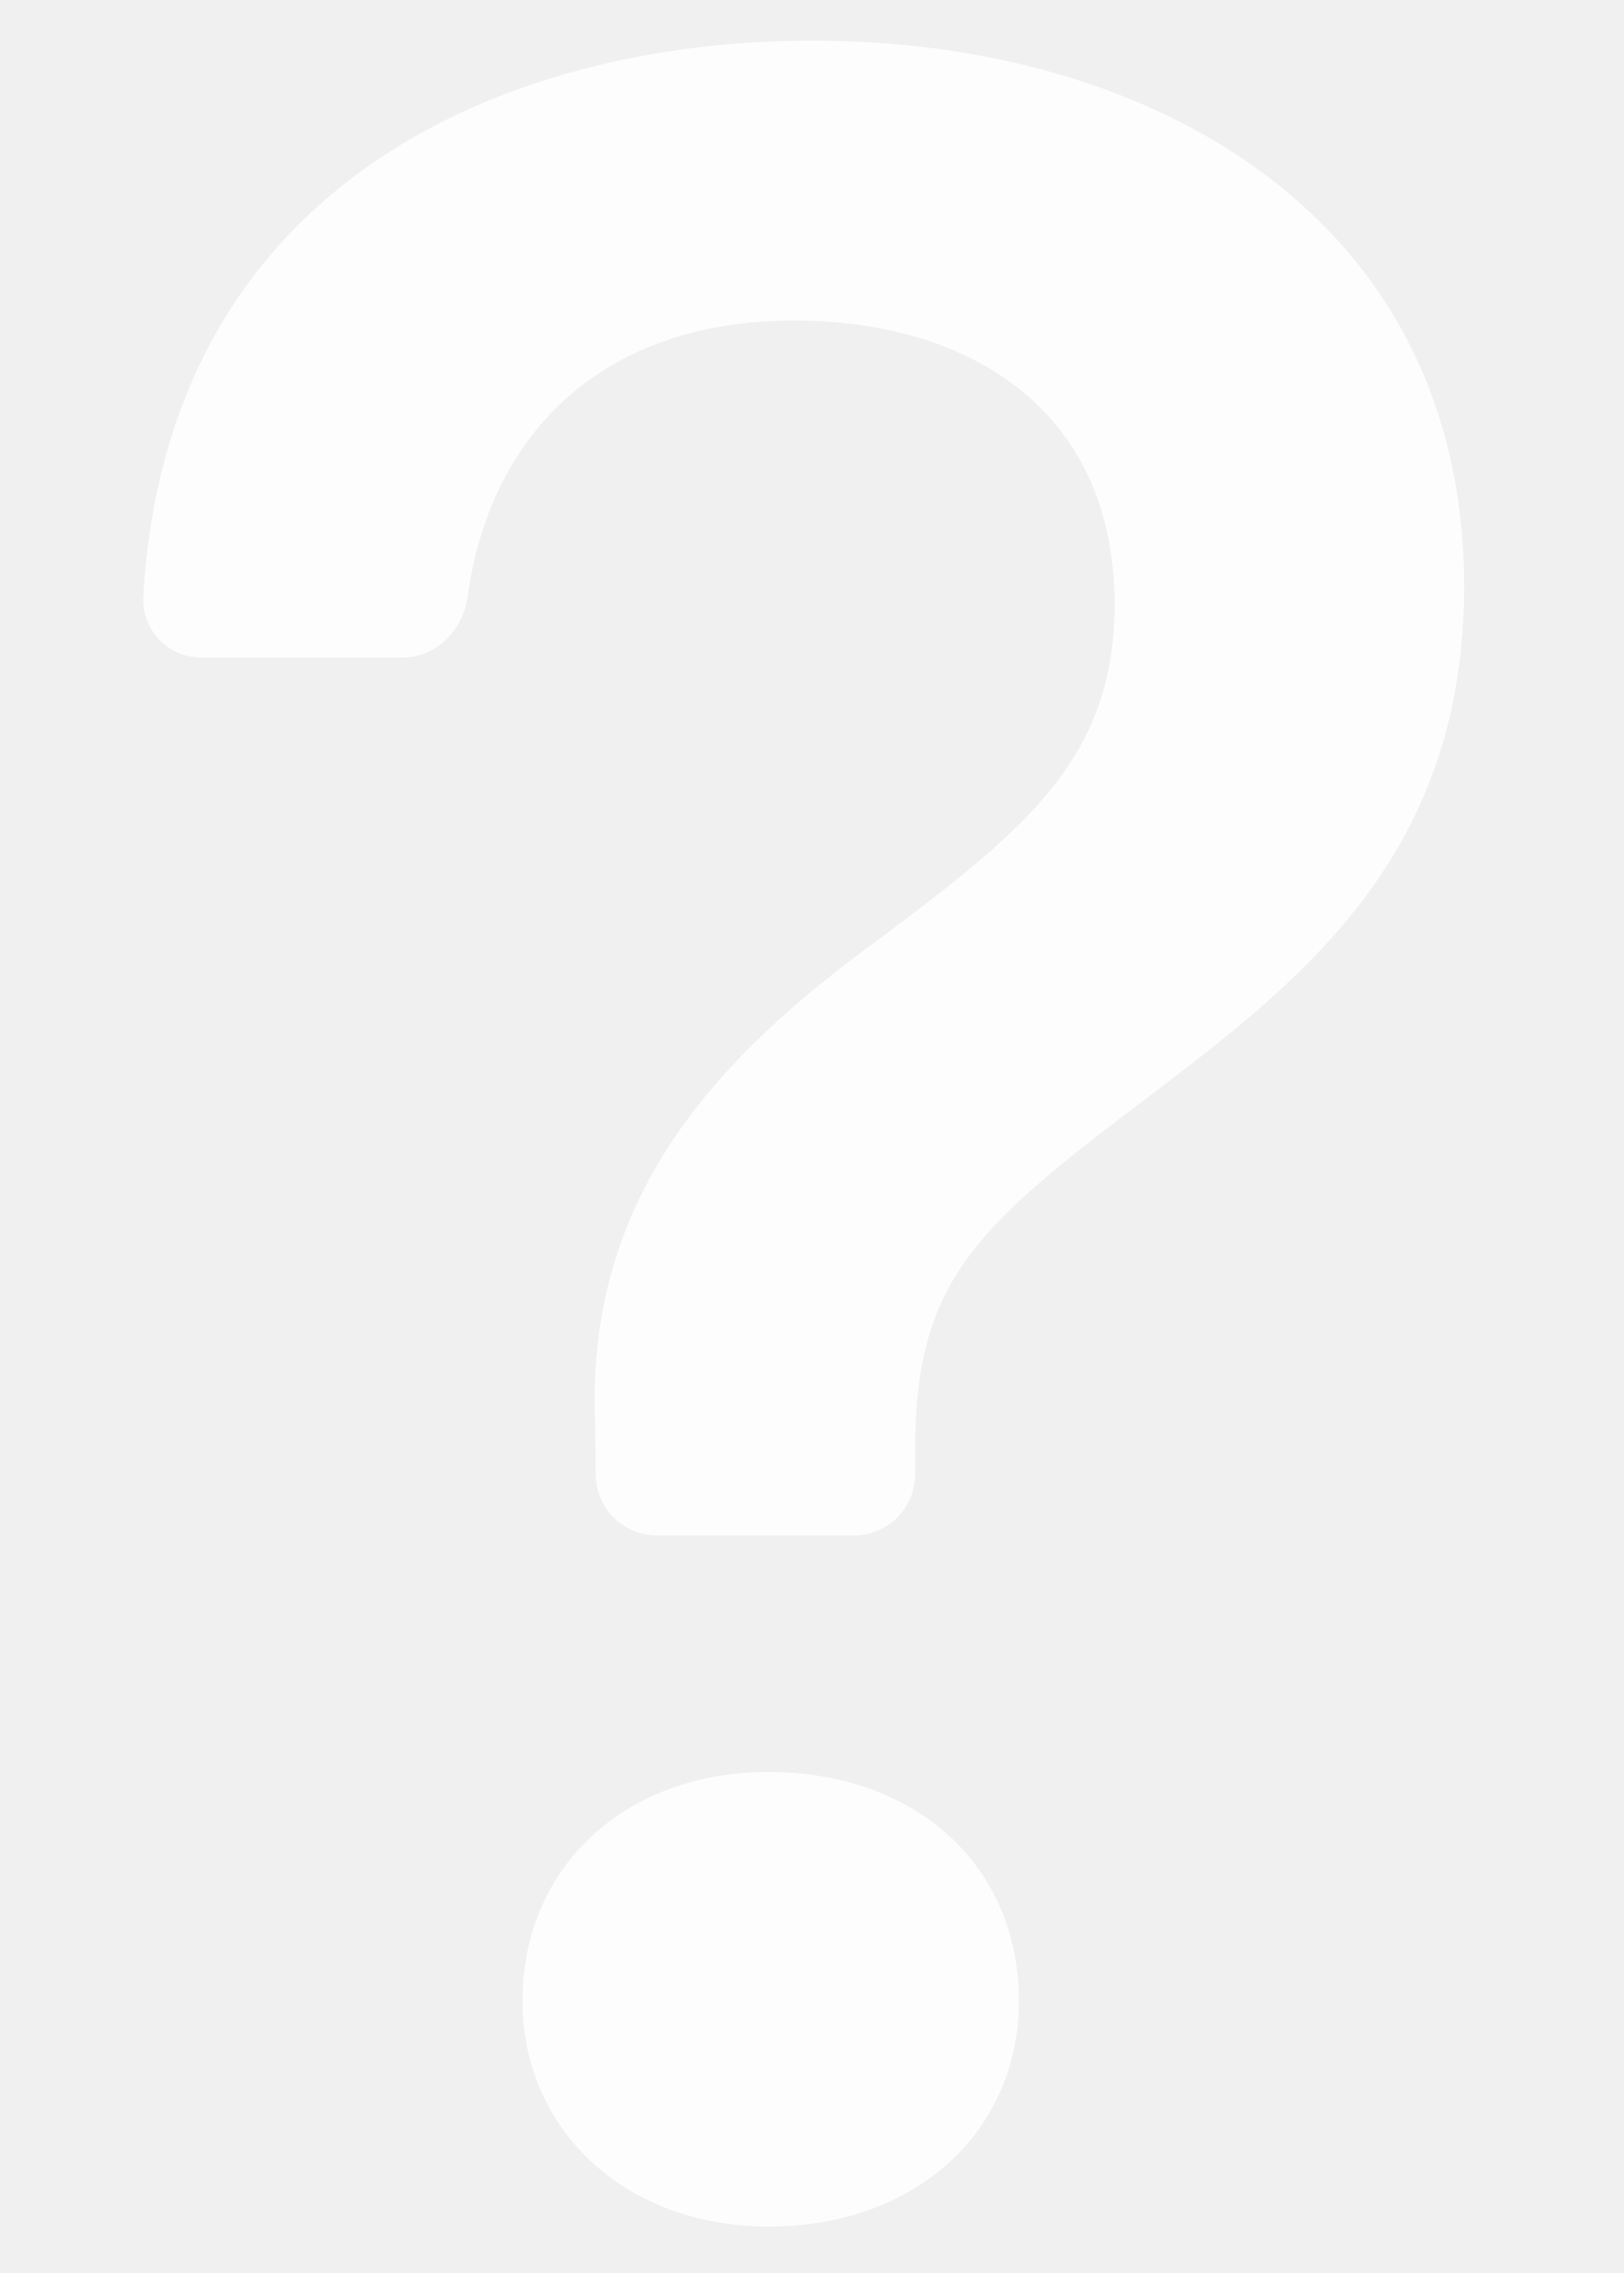
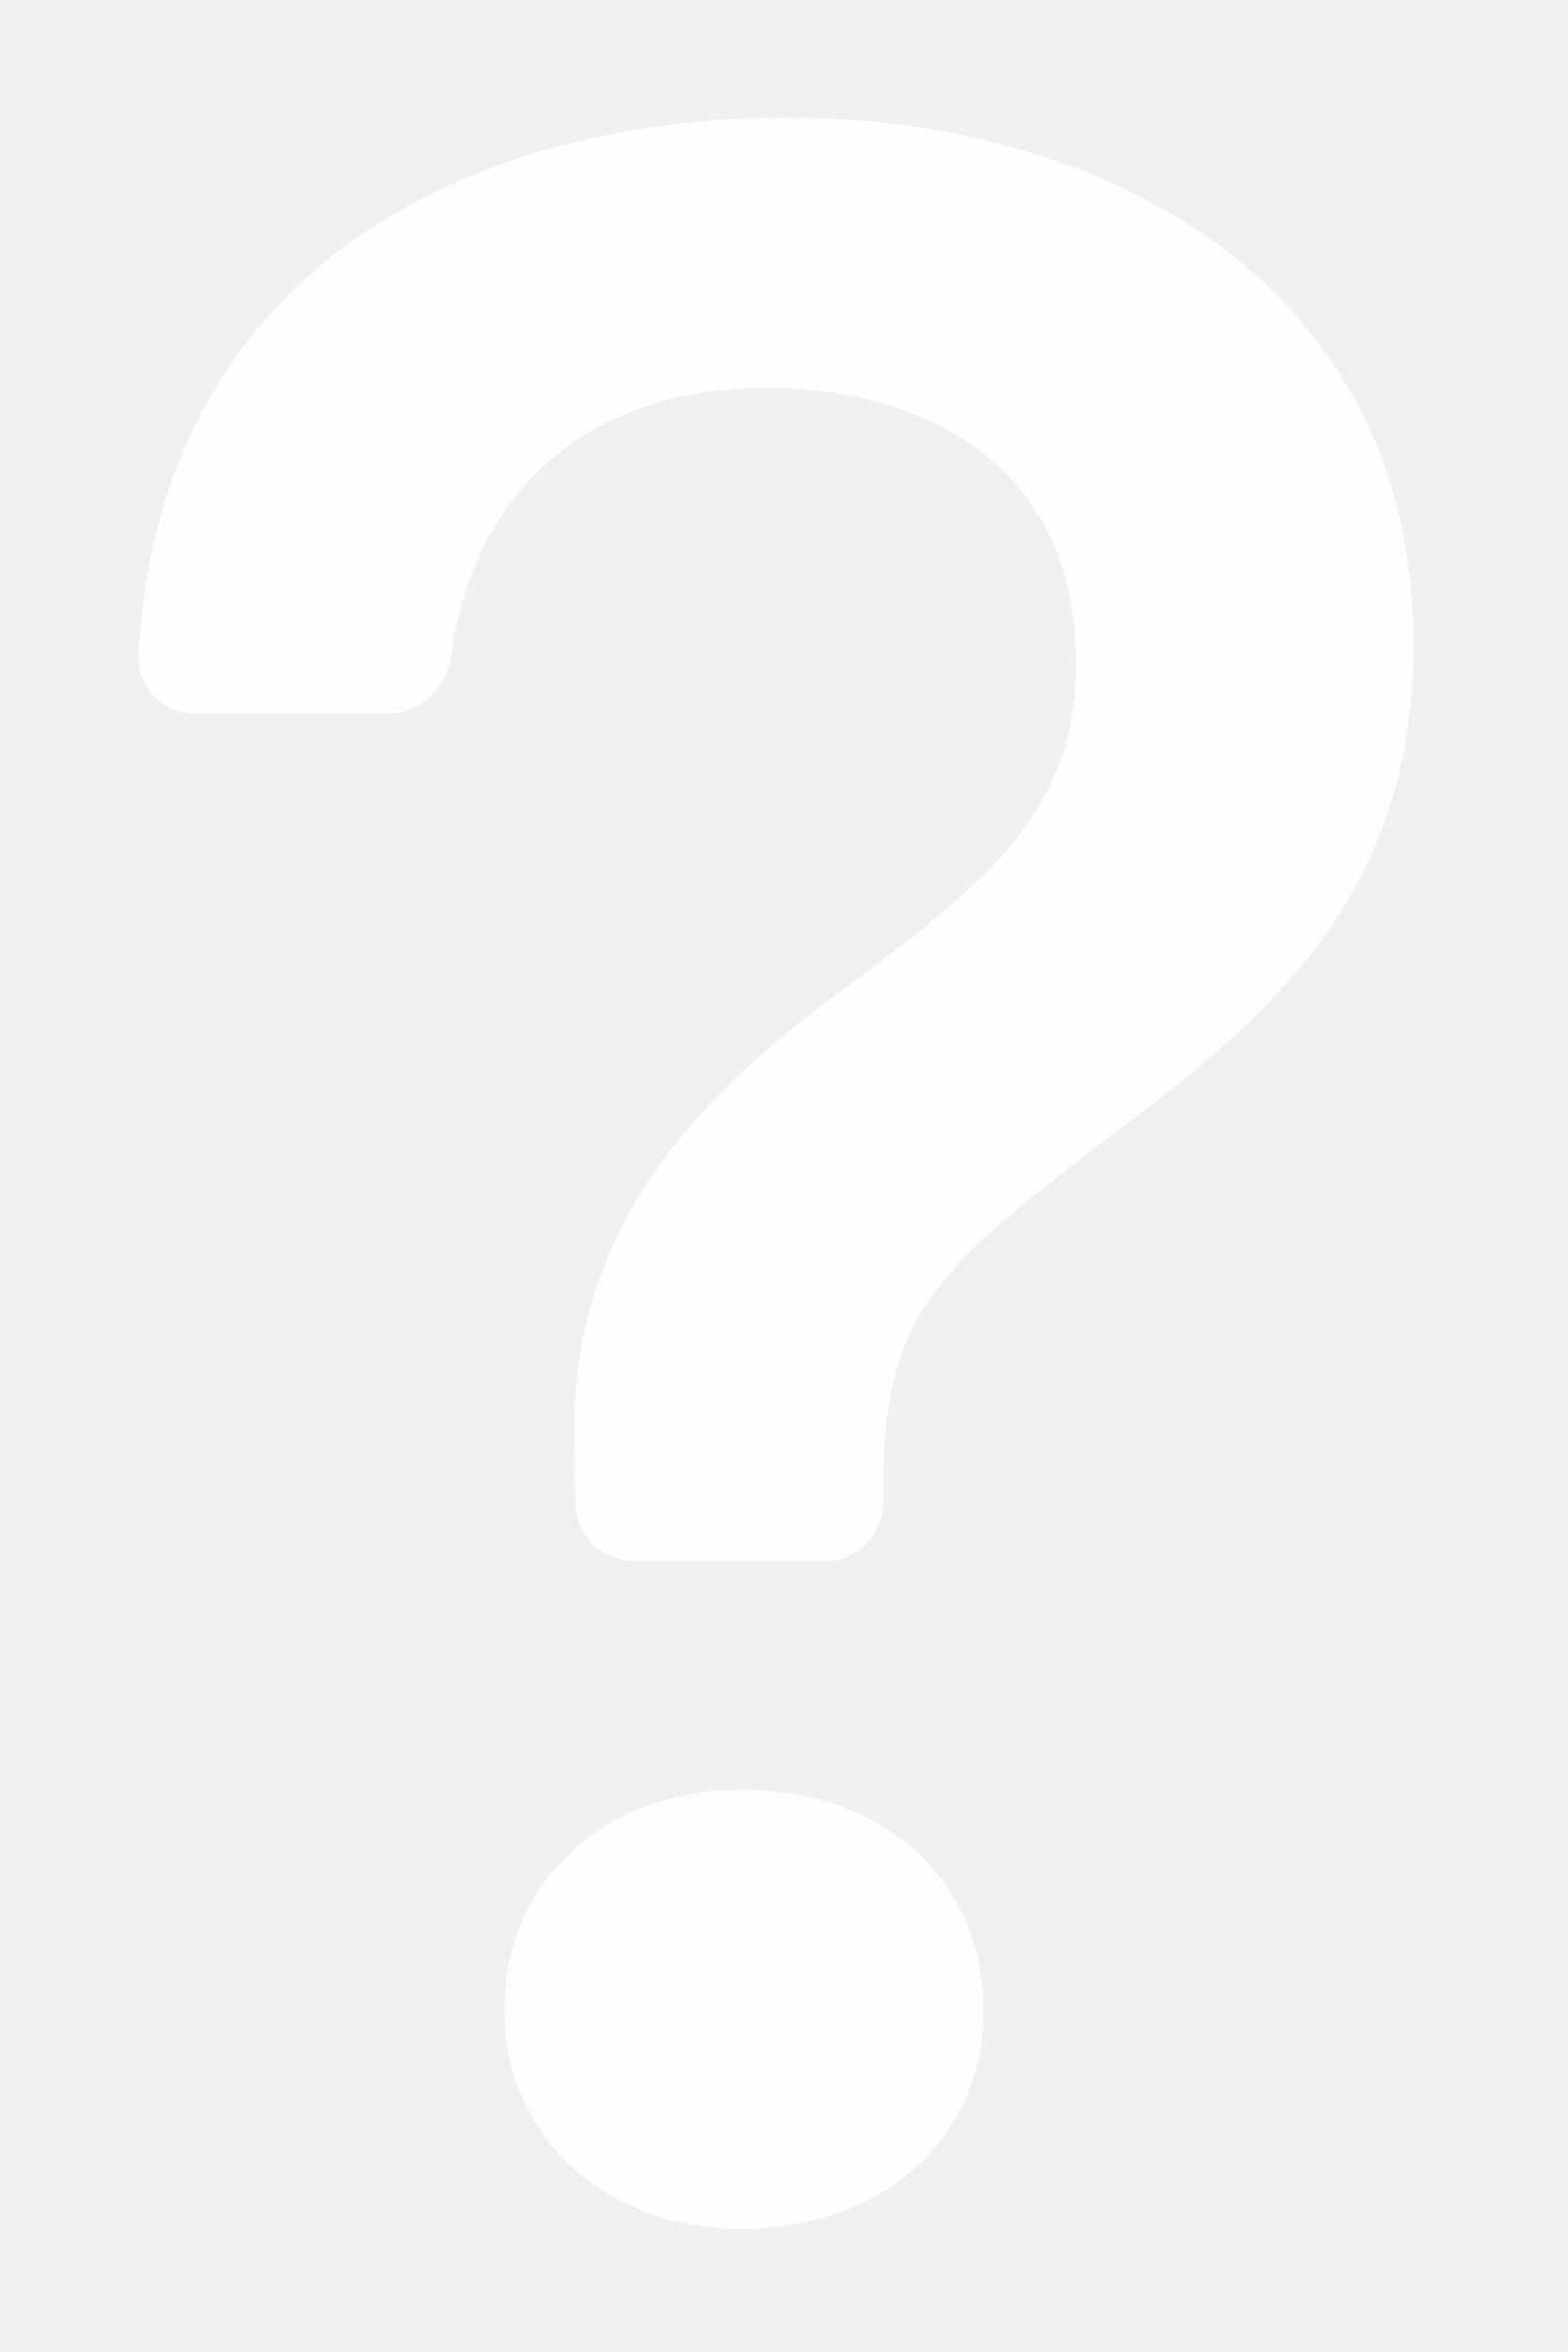
- <svg xmlns="http://www.w3.org/2000/svg" width="10" height="14" viewBox="0 0 10 14" fill="none">
+ <svg xmlns="http://www.w3.org/2000/svg" width="8" height="12" viewBox="0 0 10 14" fill="none">
  <path d="M0.882 3.679C0.88 3.727 0.888 3.776 0.906 3.821C0.923 3.866 0.949 3.908 0.983 3.942C1.017 3.977 1.058 4.004 1.102 4.023C1.147 4.041 1.195 4.05 1.244 4.05H2.481C2.688 4.05 2.853 3.88 2.88 3.675C3.015 2.691 3.69 1.974 4.893 1.974C5.922 1.974 6.864 2.488 6.864 3.725C6.864 4.678 6.303 5.116 5.417 5.782C4.407 6.516 3.608 7.372 3.665 8.762L3.669 9.088C3.671 9.186 3.711 9.28 3.781 9.349C3.851 9.418 3.946 9.457 4.044 9.457H5.261C5.36 9.457 5.456 9.417 5.526 9.347C5.596 9.277 5.636 9.181 5.636 9.082V8.925C5.636 7.848 6.045 7.534 7.151 6.696C8.064 6.001 9.017 5.23 9.017 3.611C9.017 1.345 7.103 0.25 5.007 0.25C3.107 0.25 1.025 1.135 0.882 3.679ZM3.218 12.323C3.218 13.123 3.855 13.714 4.733 13.714C5.646 13.714 6.275 13.123 6.275 12.323C6.275 11.495 5.645 10.914 4.731 10.914C3.855 10.914 3.218 11.495 3.218 12.323Z" fill="white" fill-opacity="0.87" />
</svg>
